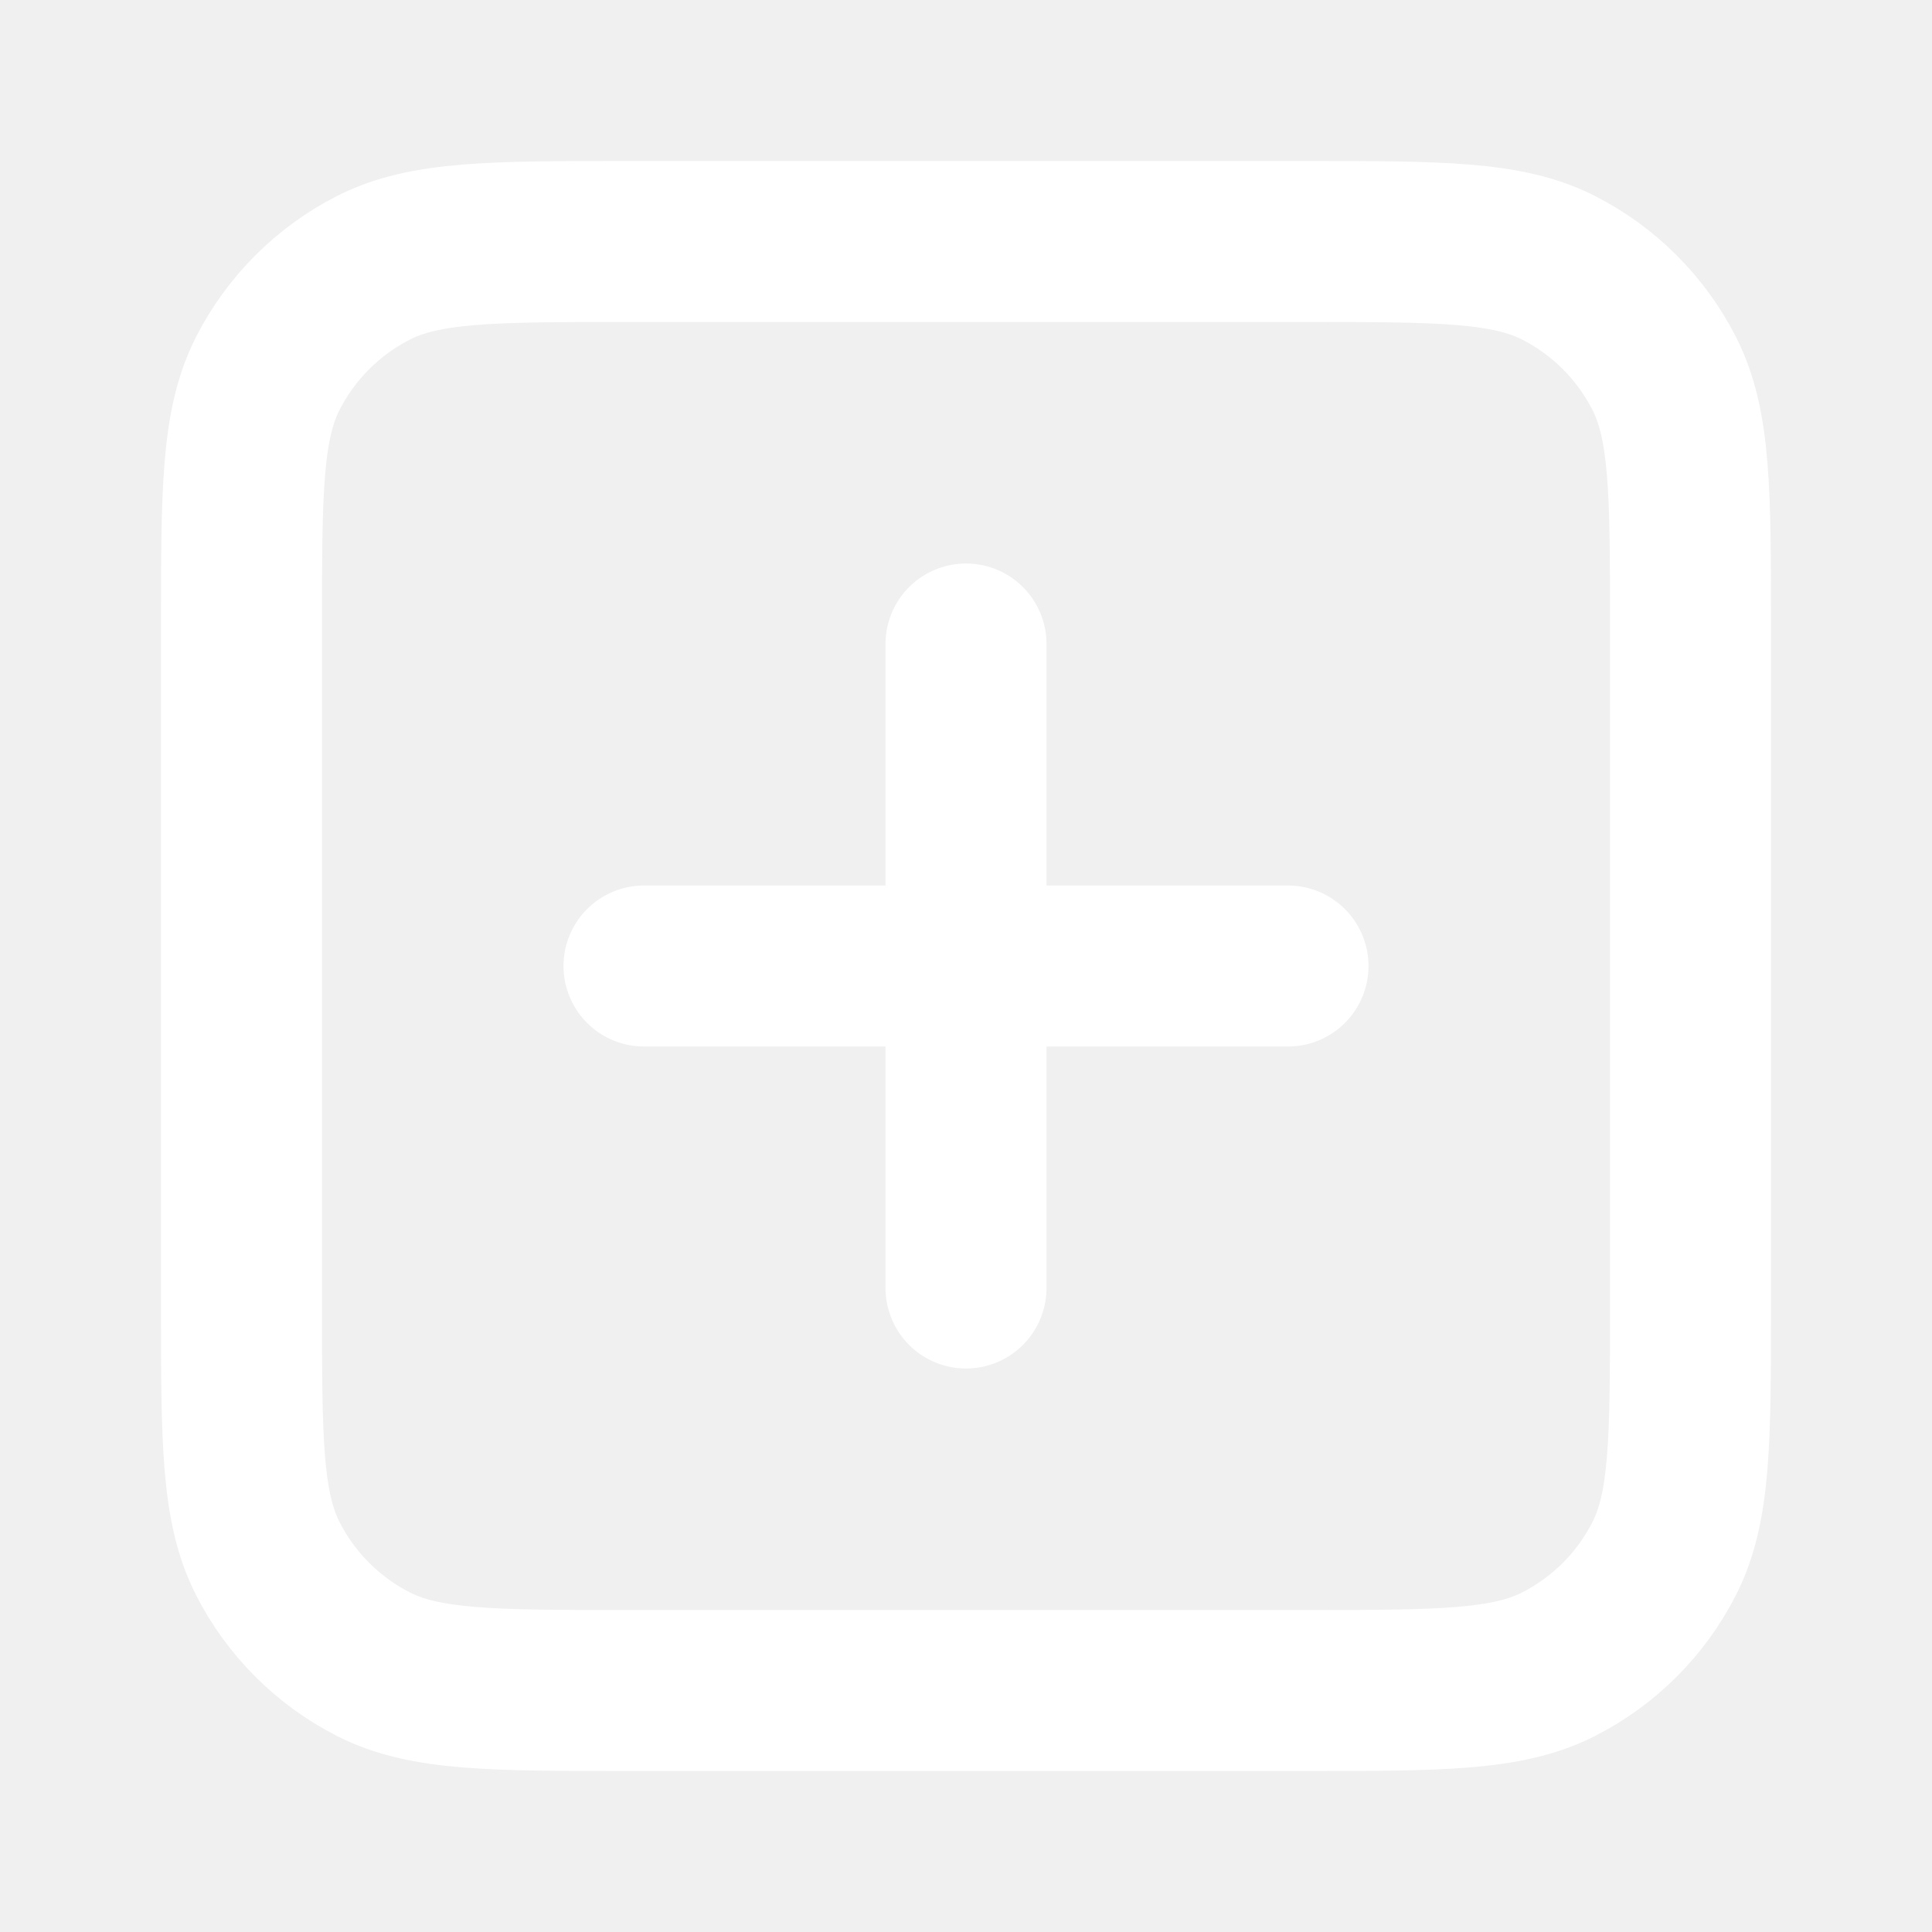
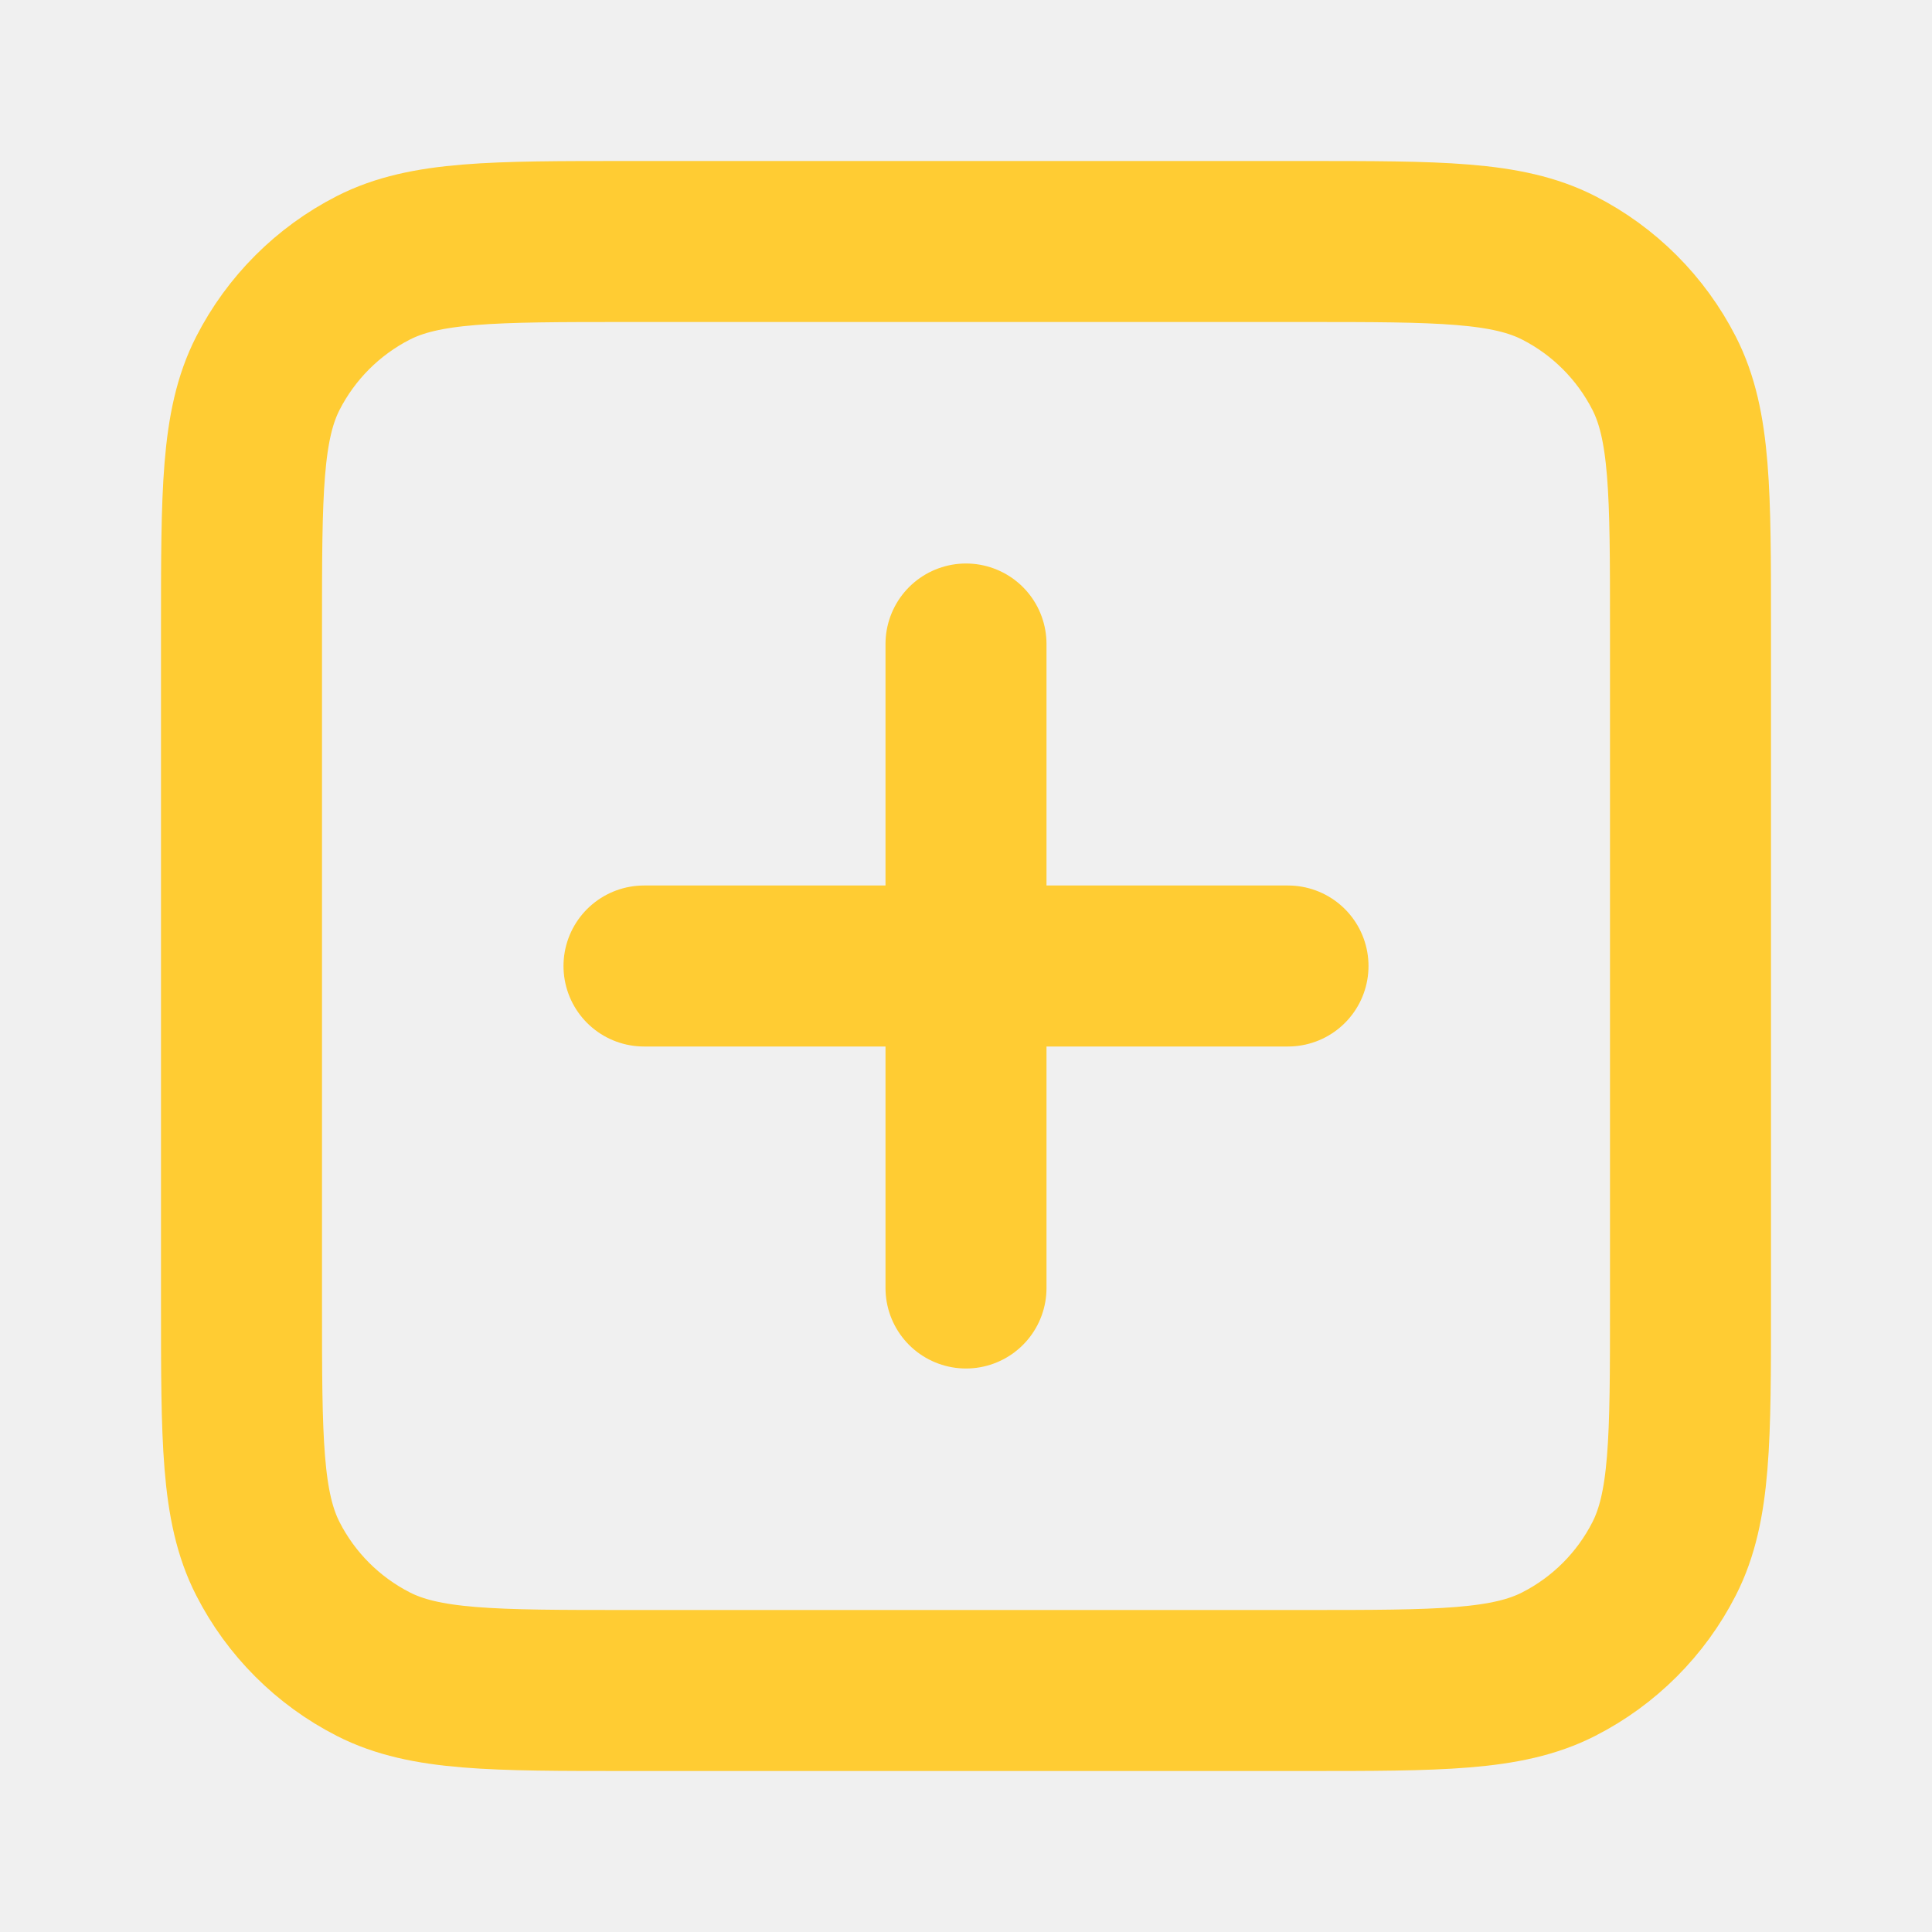
<svg xmlns="http://www.w3.org/2000/svg" width="24" height="24" viewBox="0 0 24 24" fill="none">
-   <path d="M12 8V16M8 12H16M7.8 21H16.2C17.88 21 18.72 21 19.362 20.673C19.927 20.385 20.385 19.927 20.673 19.362C21 18.72 21 17.88 21 16.2V7.8C21 6.12 21 5.28 20.673 4.638C20.385 4.074 19.927 3.615 19.362 3.327C18.72 3 17.88 3 16.2 3H7.8C6.12 3 5.28 3 4.638 3.327C4.074 3.615 3.615 4.074 3.327 4.638C3 5.28 3 6.12 3 7.8V16.2C3 17.88 3 18.72 3.327 19.362C3.615 19.927 4.074 20.385 4.638 20.673C5.28 21 6.12 21 7.8 21Z" stroke="white" stroke-width="2" stroke-linecap="round" stroke-linejoin="round" />
+   <path d="M12 8V16M8 12H16M7.8 21H16.2C17.88 21 18.72 21 19.362 20.673C19.927 20.385 20.385 19.927 20.673 19.362C21 18.72 21 17.88 21 16.2V7.8C21 6.12 21 5.28 20.673 4.638C20.385 4.074 19.927 3.615 19.362 3.327C18.72 3 17.88 3 16.2 3H7.8C6.12 3 5.28 3 4.638 3.327C4.074 3.615 3.615 4.074 3.327 4.638C3 5.28 3 6.12 3 7.8V16.2C3 17.88 3 18.72 3.327 19.362C3.615 19.927 4.074 20.385 4.638 20.673C5.28 21 6.12 21 7.8 21Z" stroke="#FFCC33" stroke-width="2" stroke-linecap="round" stroke-linejoin="round" />
</svg>
